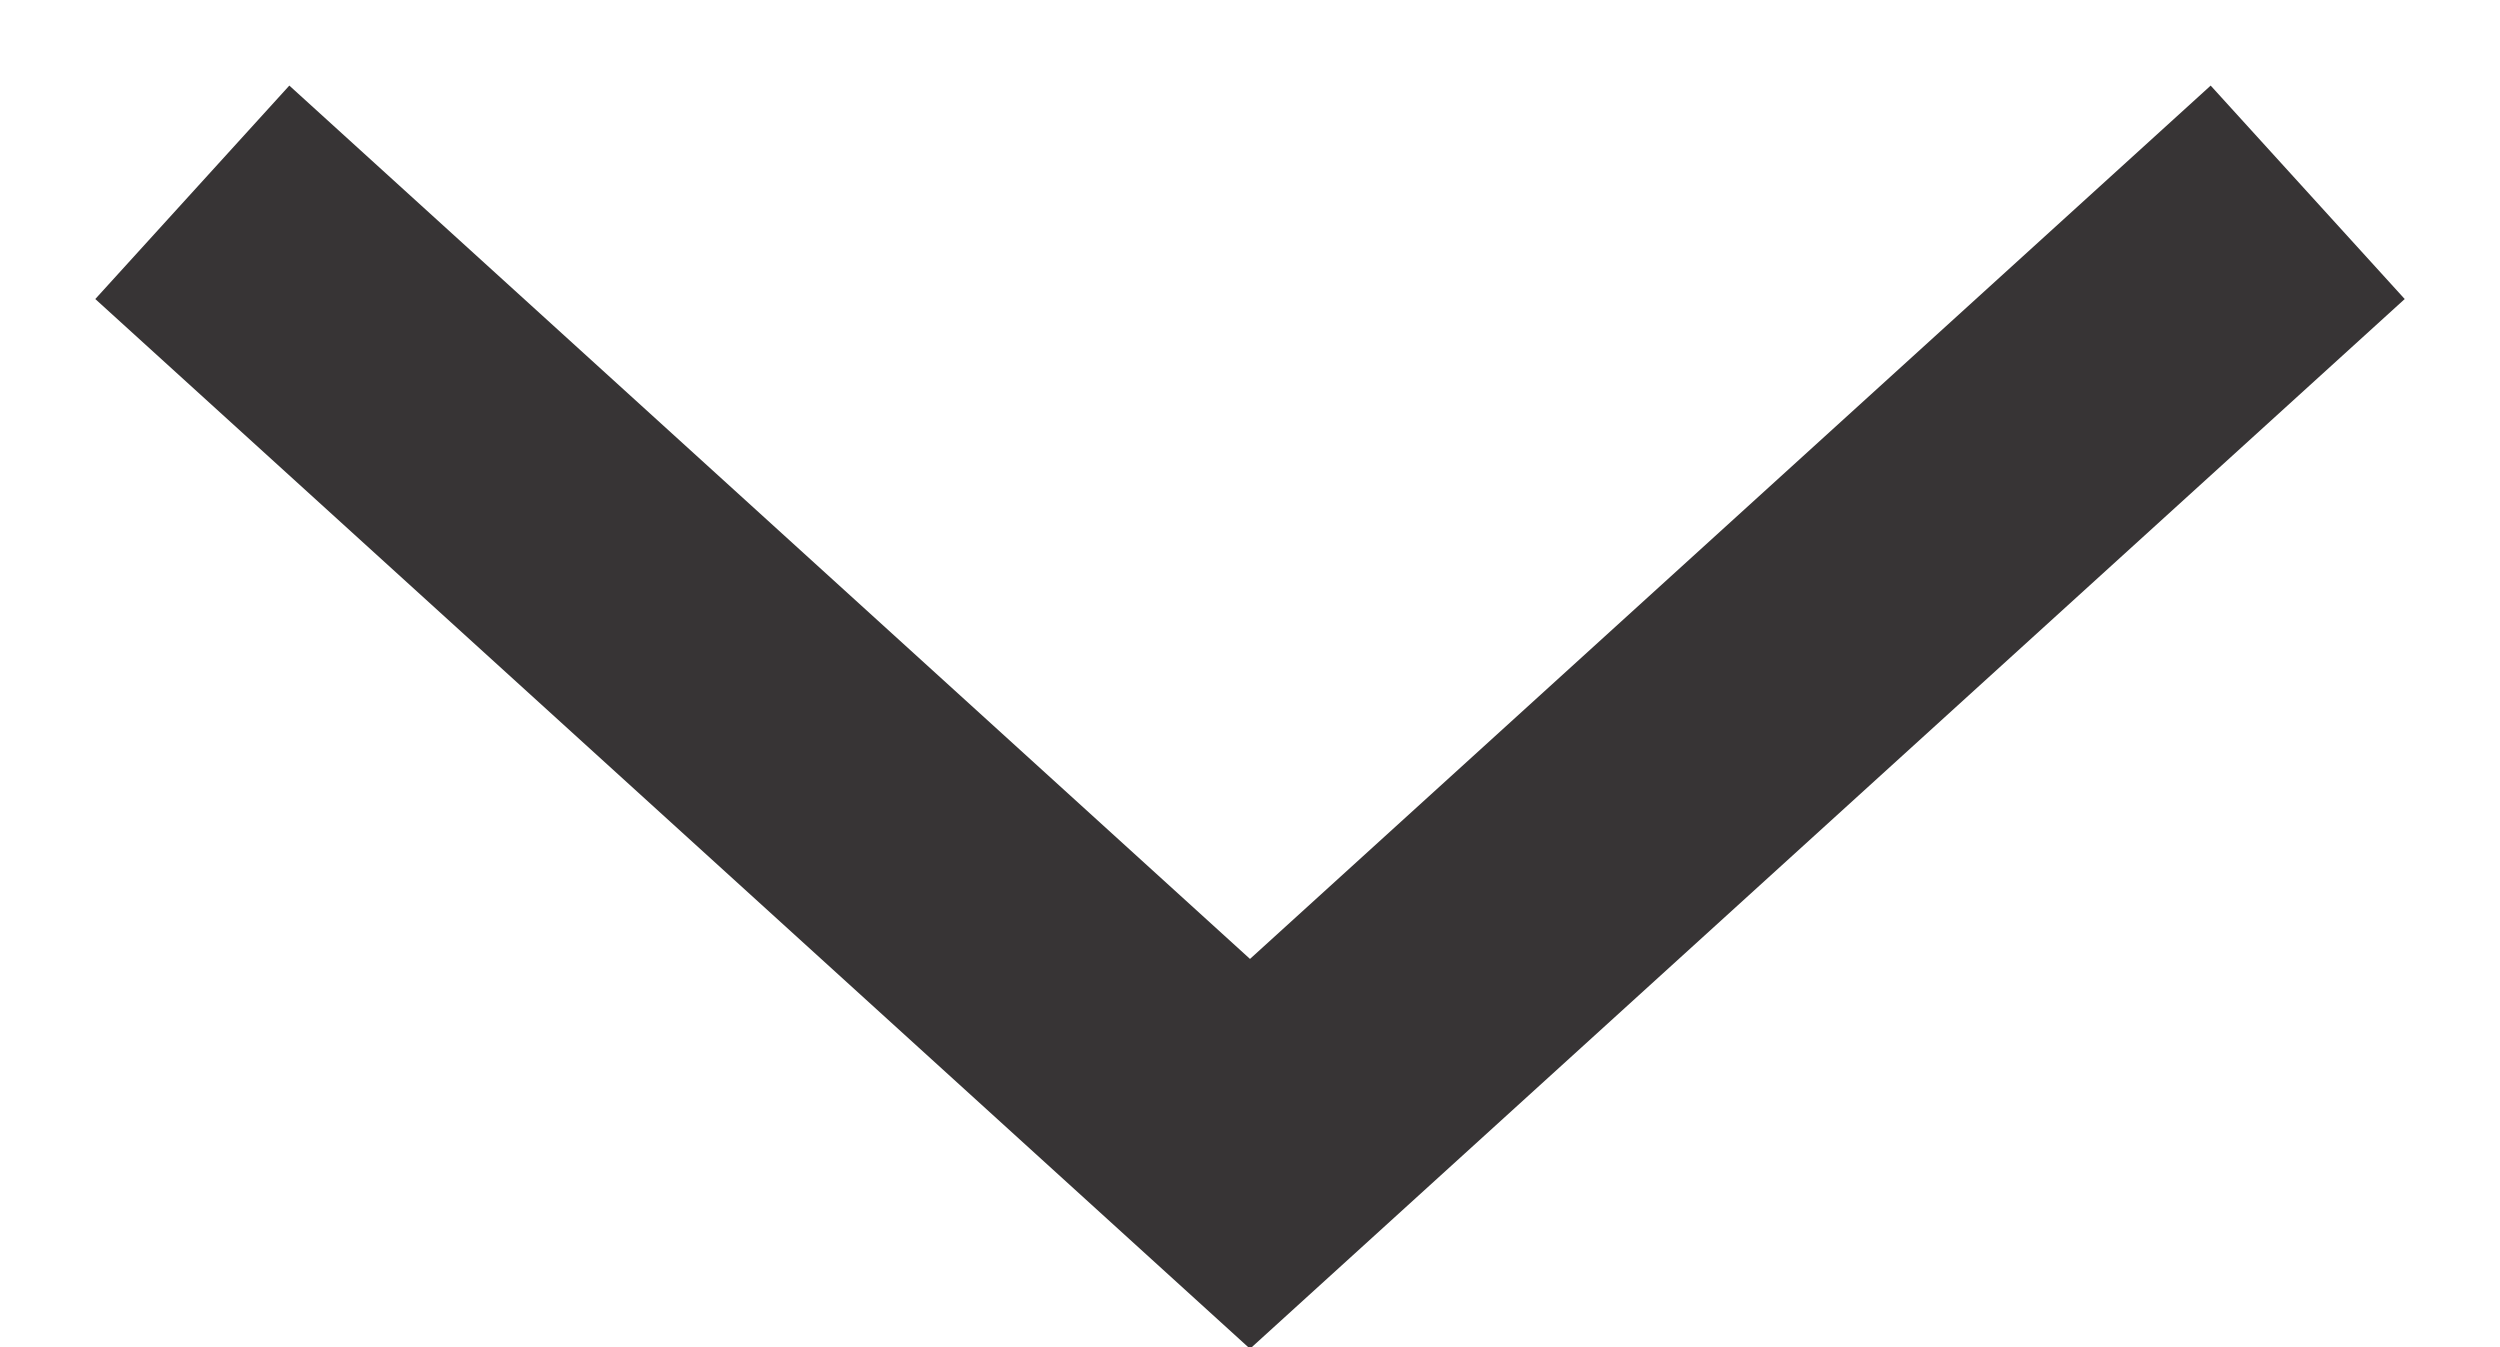
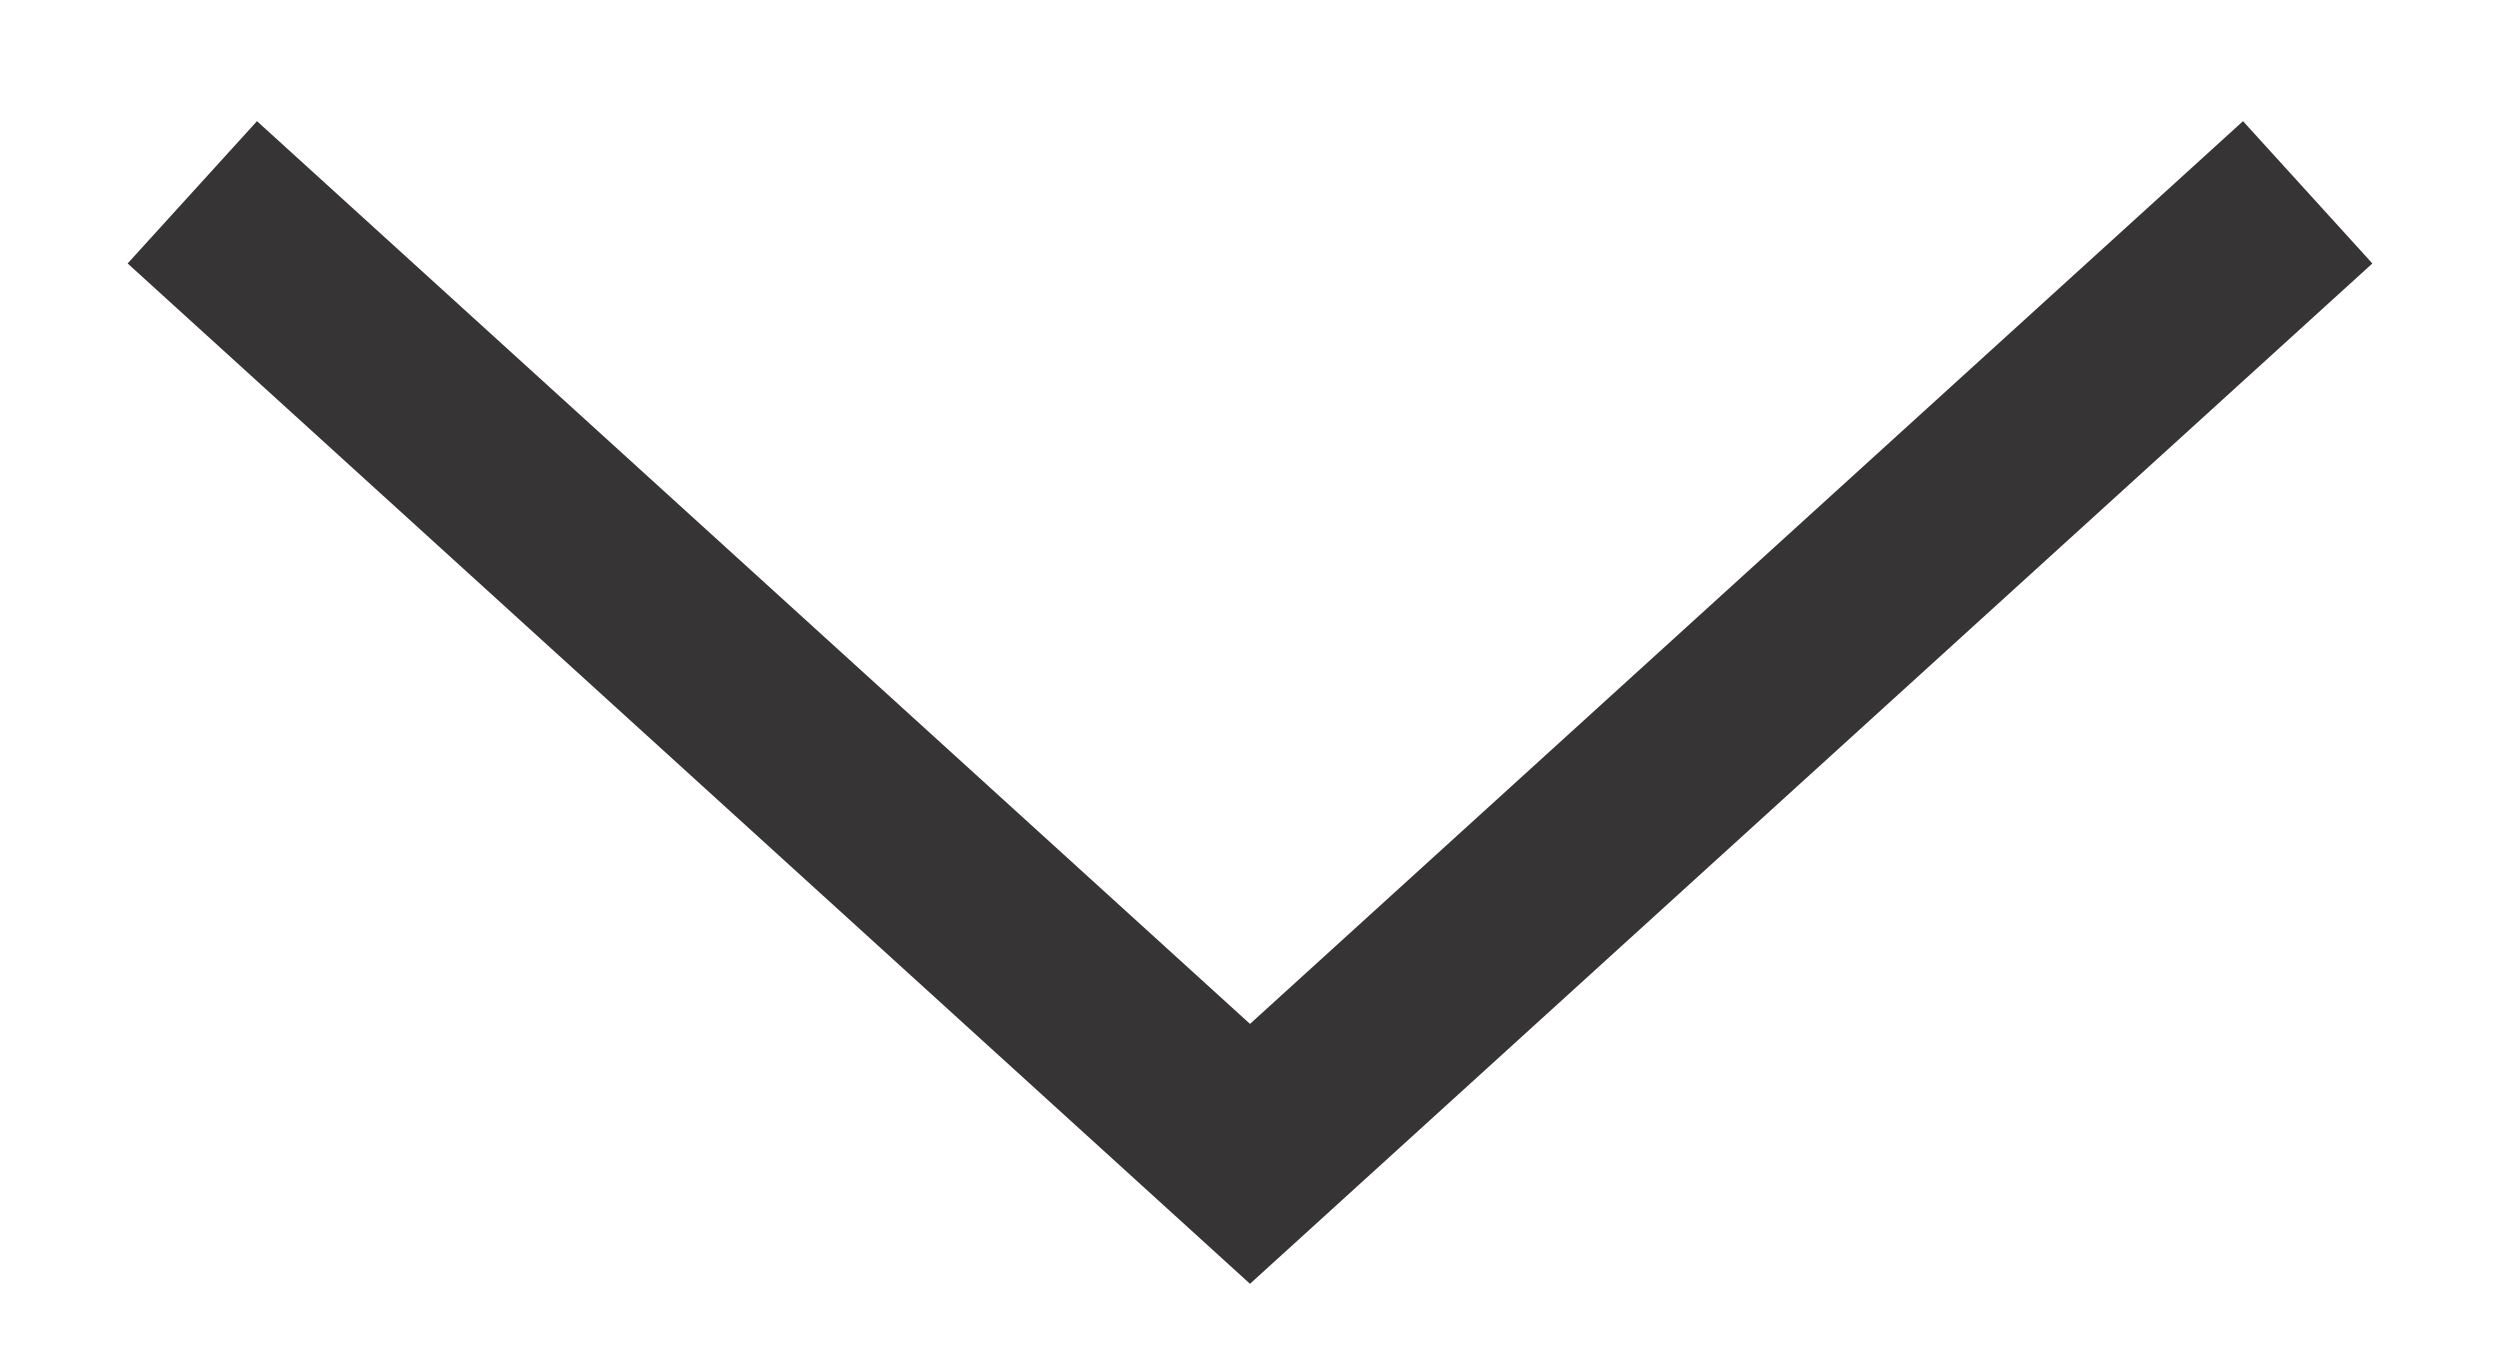
<svg xmlns="http://www.w3.org/2000/svg" width="13" height="7" viewBox="0 0 13 7" fill="none">
-   <path d="M1 1L6.5 6L12 1" stroke="#373435" stroke-width="1.5" strokeLinecap="round" strokeLinejoin="round" />
+   <path d="M1 1L6.5 6L12 1" stroke="#373435" strokeWidth="1.5" strokeLinecap="round" strokeLinejoin="round" />
</svg>
